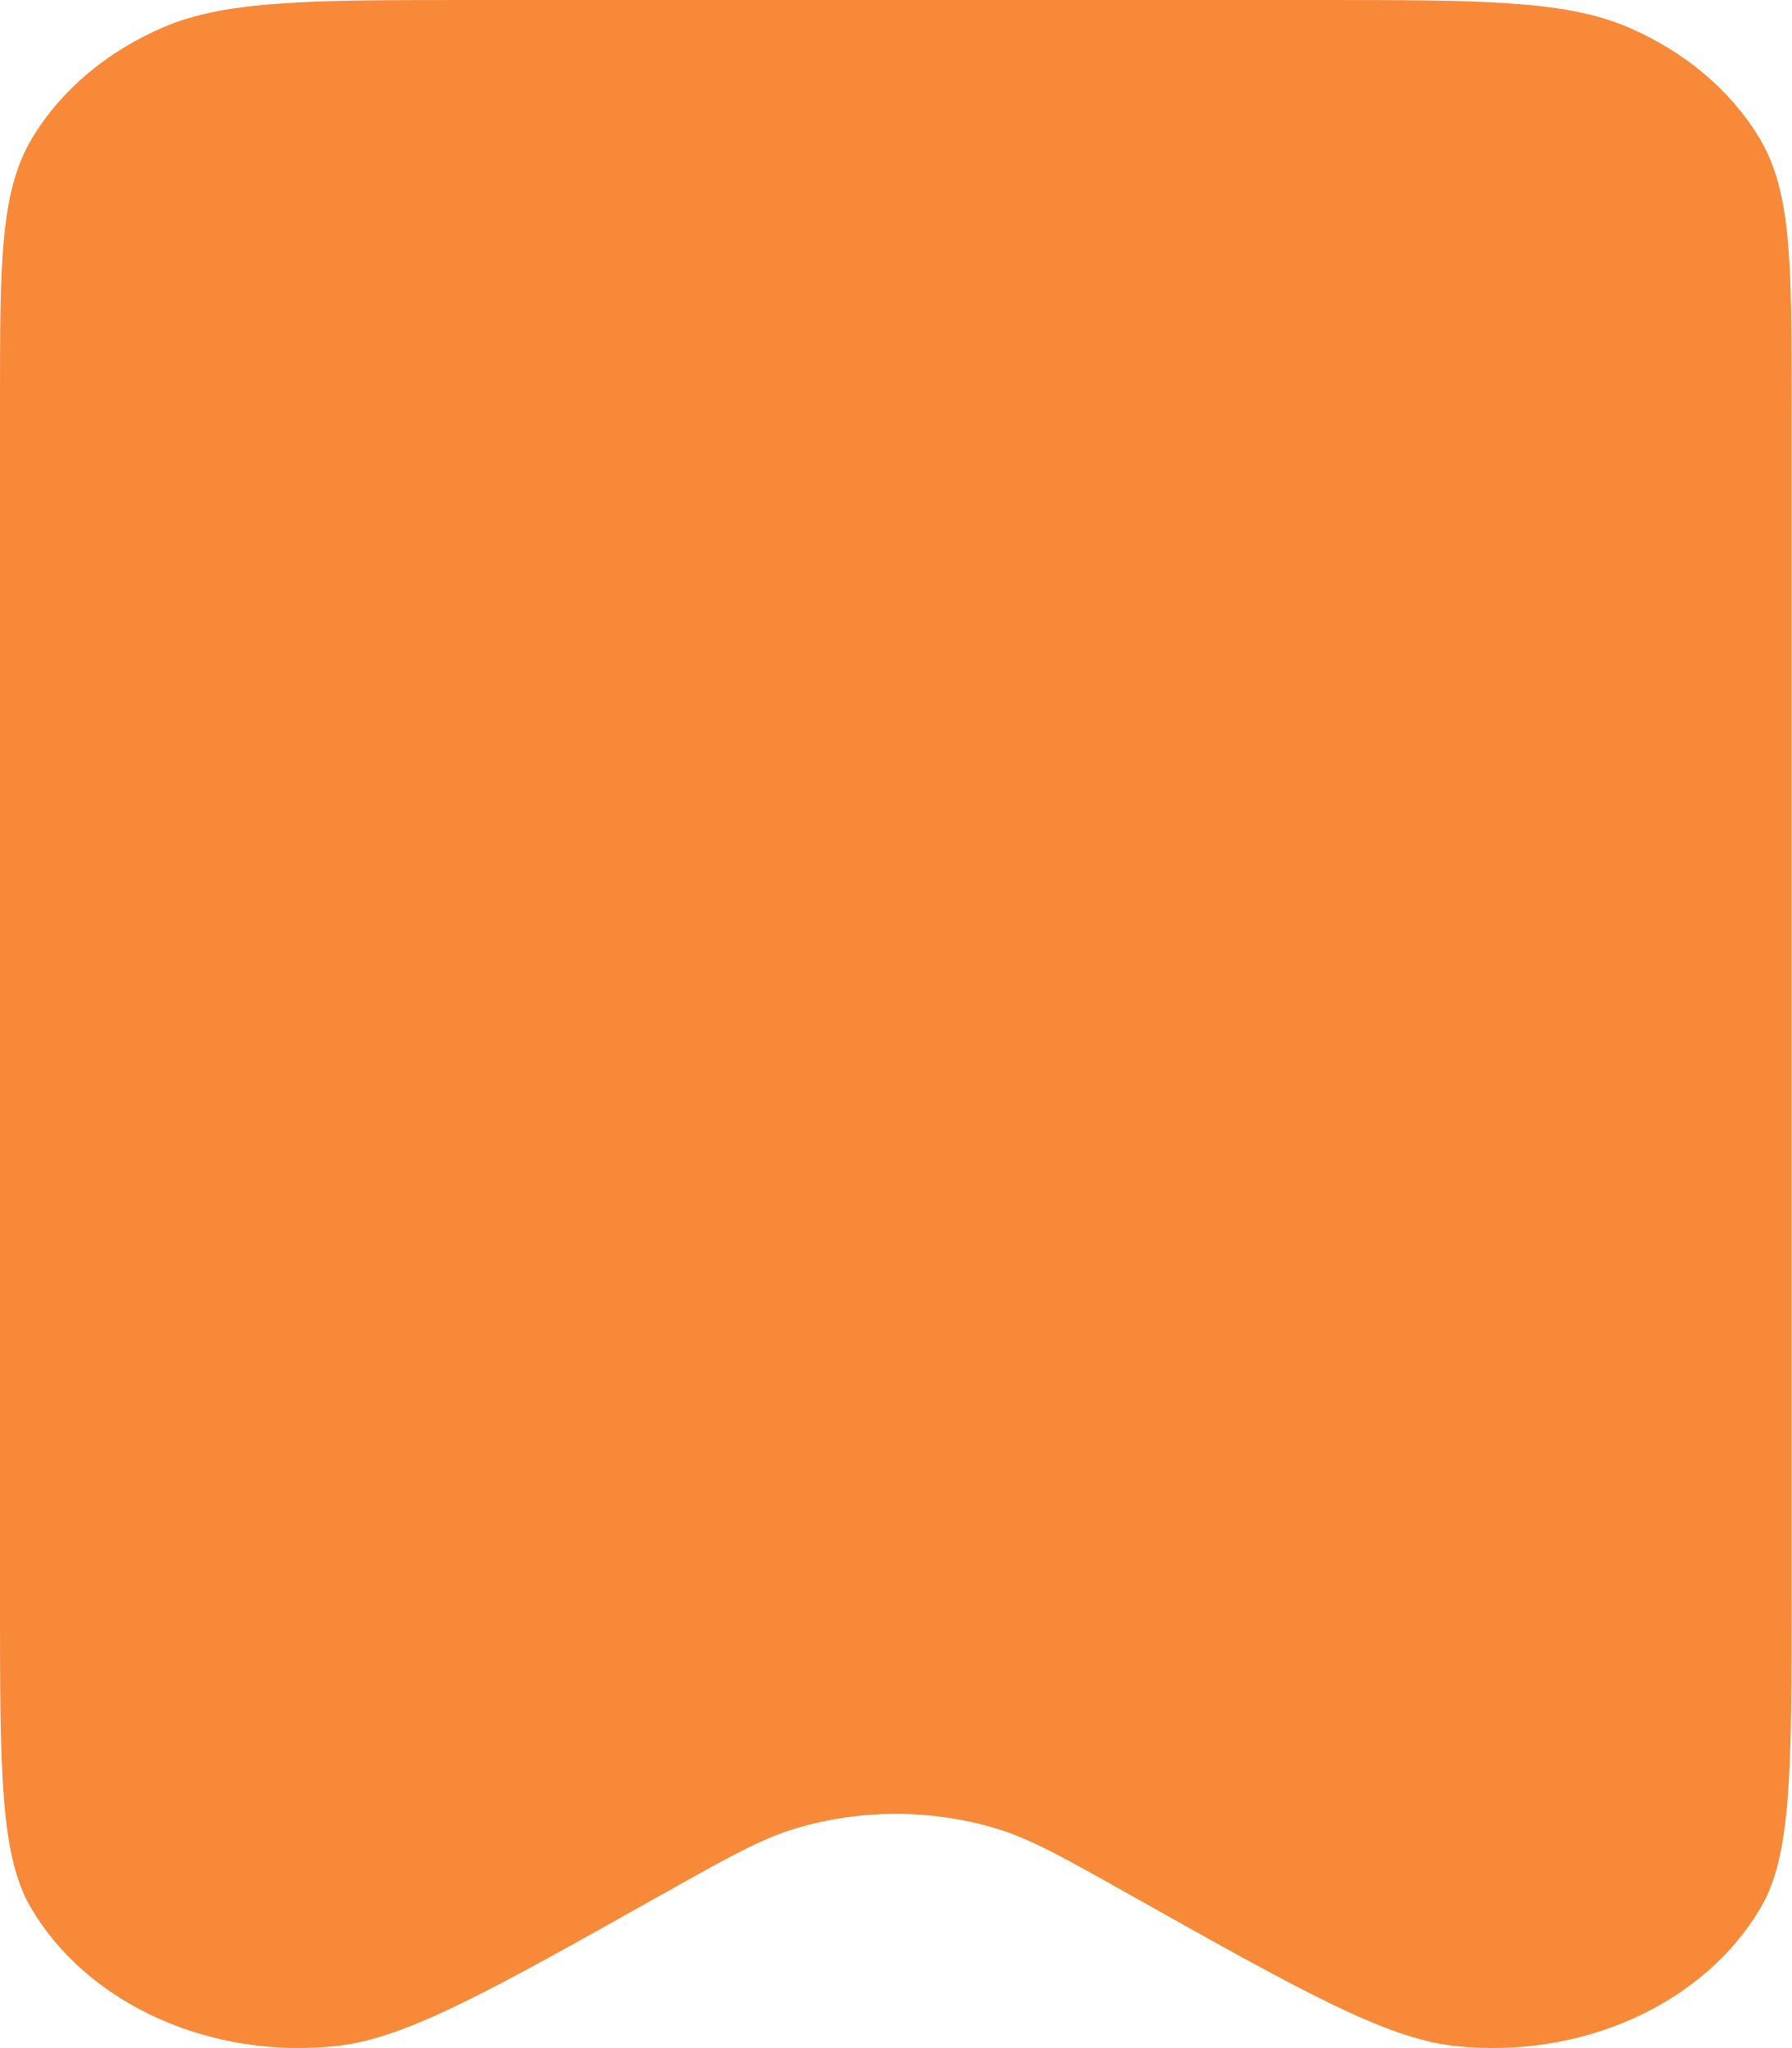
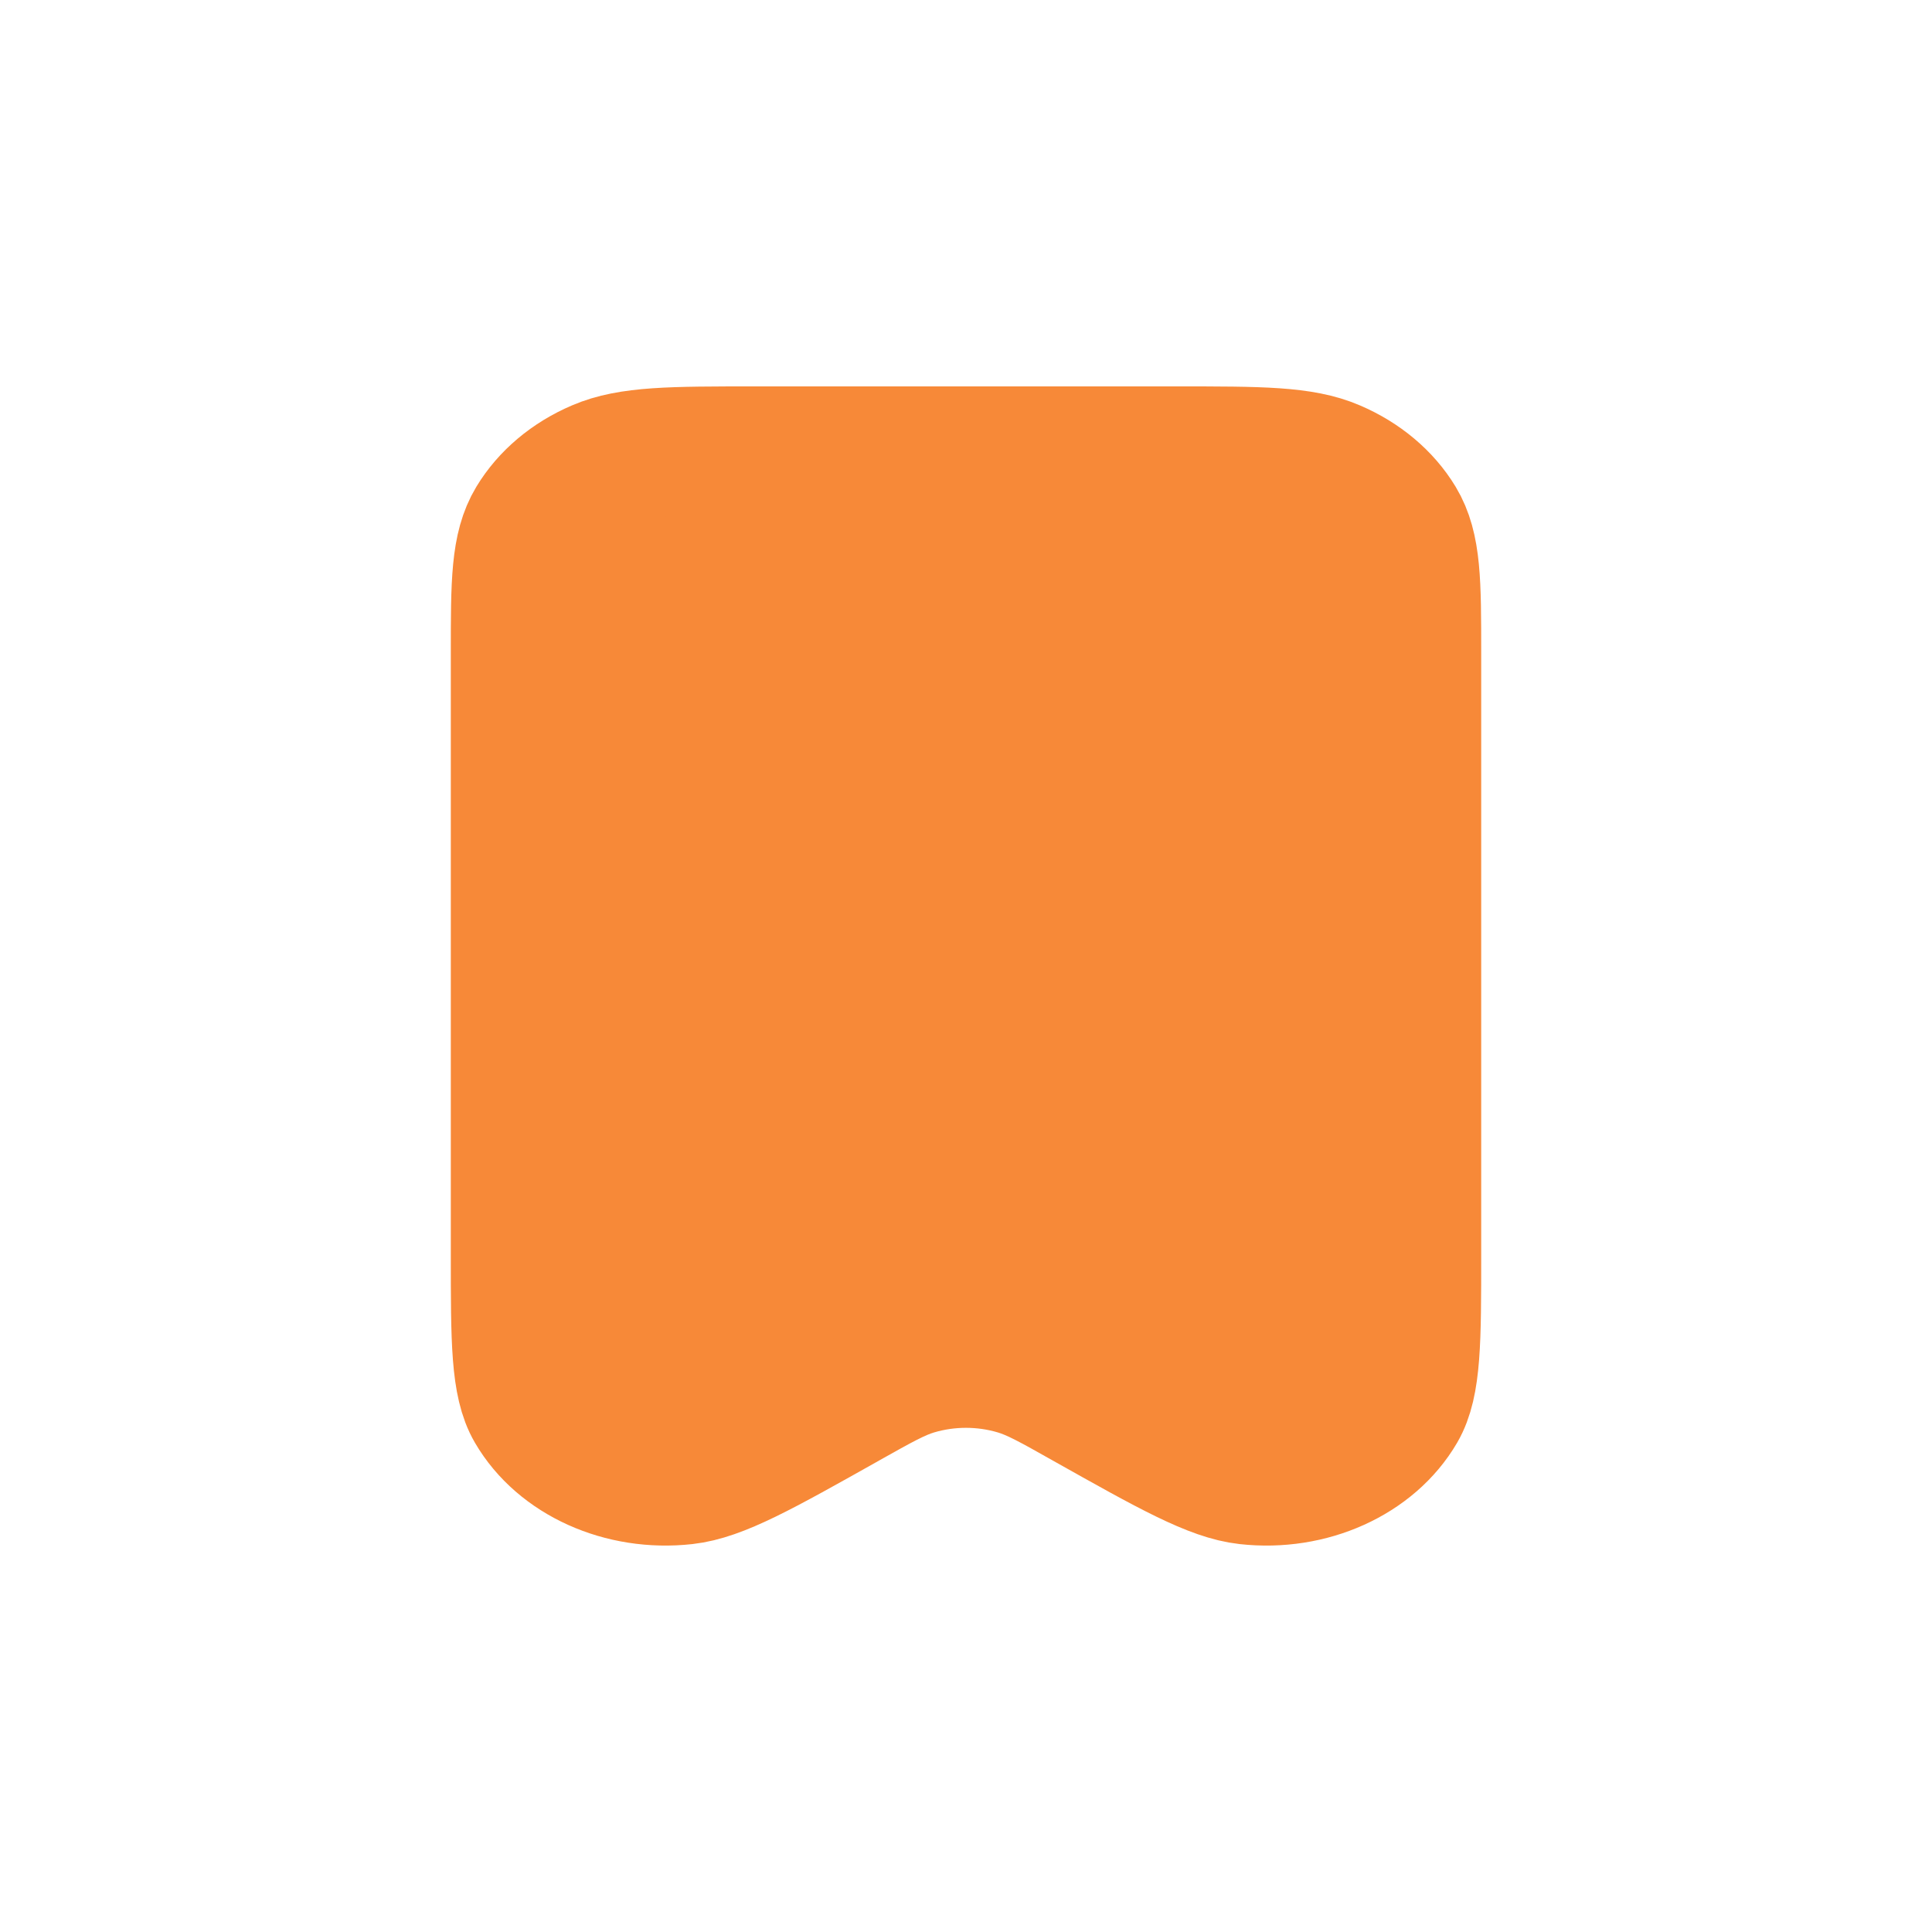
- <svg xmlns="http://www.w3.org/2000/svg" width="14" height="16" viewBox="0 0 14 16" fill="none">
-   <path d="M0 3.148V12.48C0 13.819 0 14.489 0.238 14.898C0.68 15.658 1.647 16.094 2.641 15.983C3.177 15.922 3.838 15.551 5.159 14.808L5.162 14.807C5.686 14.512 5.948 14.365 6.222 14.283C6.725 14.133 7.274 14.133 7.777 14.283C8.052 14.365 8.314 14.513 8.84 14.809C10.161 15.551 10.823 15.922 11.359 15.983C12.353 16.094 13.32 15.658 13.762 14.898C14 14.489 14 13.819 14 12.48V3.145C14 2.045 14 1.495 13.746 1.074C13.522 0.704 13.164 0.403 12.725 0.214C12.226 0 11.574 0 10.267 0H3.734C2.427 0 1.773 0 1.274 0.214C0.835 0.403 0.478 0.704 0.254 1.074C0 1.495 0 2.046 0 3.148Z" fill="#F78938" />
+ <svg xmlns="http://www.w3.org/2000/svg" width="24" height="24" viewBox="0 0 24 24" fill="none">
+   <path d="M6.4 8.119V15.584C6.4 16.655 6.4 17.191 6.591 17.519C6.944 18.126 7.717 18.475 8.513 18.386C8.942 18.338 9.47 18.041 10.527 17.447L10.53 17.445C10.949 17.21 11.158 17.092 11.377 17.027C11.78 16.907 12.219 16.907 12.622 17.027C12.841 17.092 13.052 17.21 13.472 17.447C14.529 18.041 15.058 18.338 15.487 18.386C16.283 18.475 17.056 18.126 17.41 17.519C17.6 17.191 17.6 16.655 17.6 15.584V8.116C17.6 7.236 17.6 6.796 17.397 6.459C17.218 6.163 16.931 5.922 16.58 5.772C16.181 5.6 15.659 5.6 14.614 5.6H9.387C8.341 5.6 7.818 5.6 7.419 5.772C7.068 5.922 6.782 6.163 6.603 6.459C6.4 6.796 6.4 7.237 6.4 8.119Z" fill="#F78938" stroke="#F78938" stroke-width="1.6" stroke-linecap="round" stroke-linejoin="round" />
</svg>
